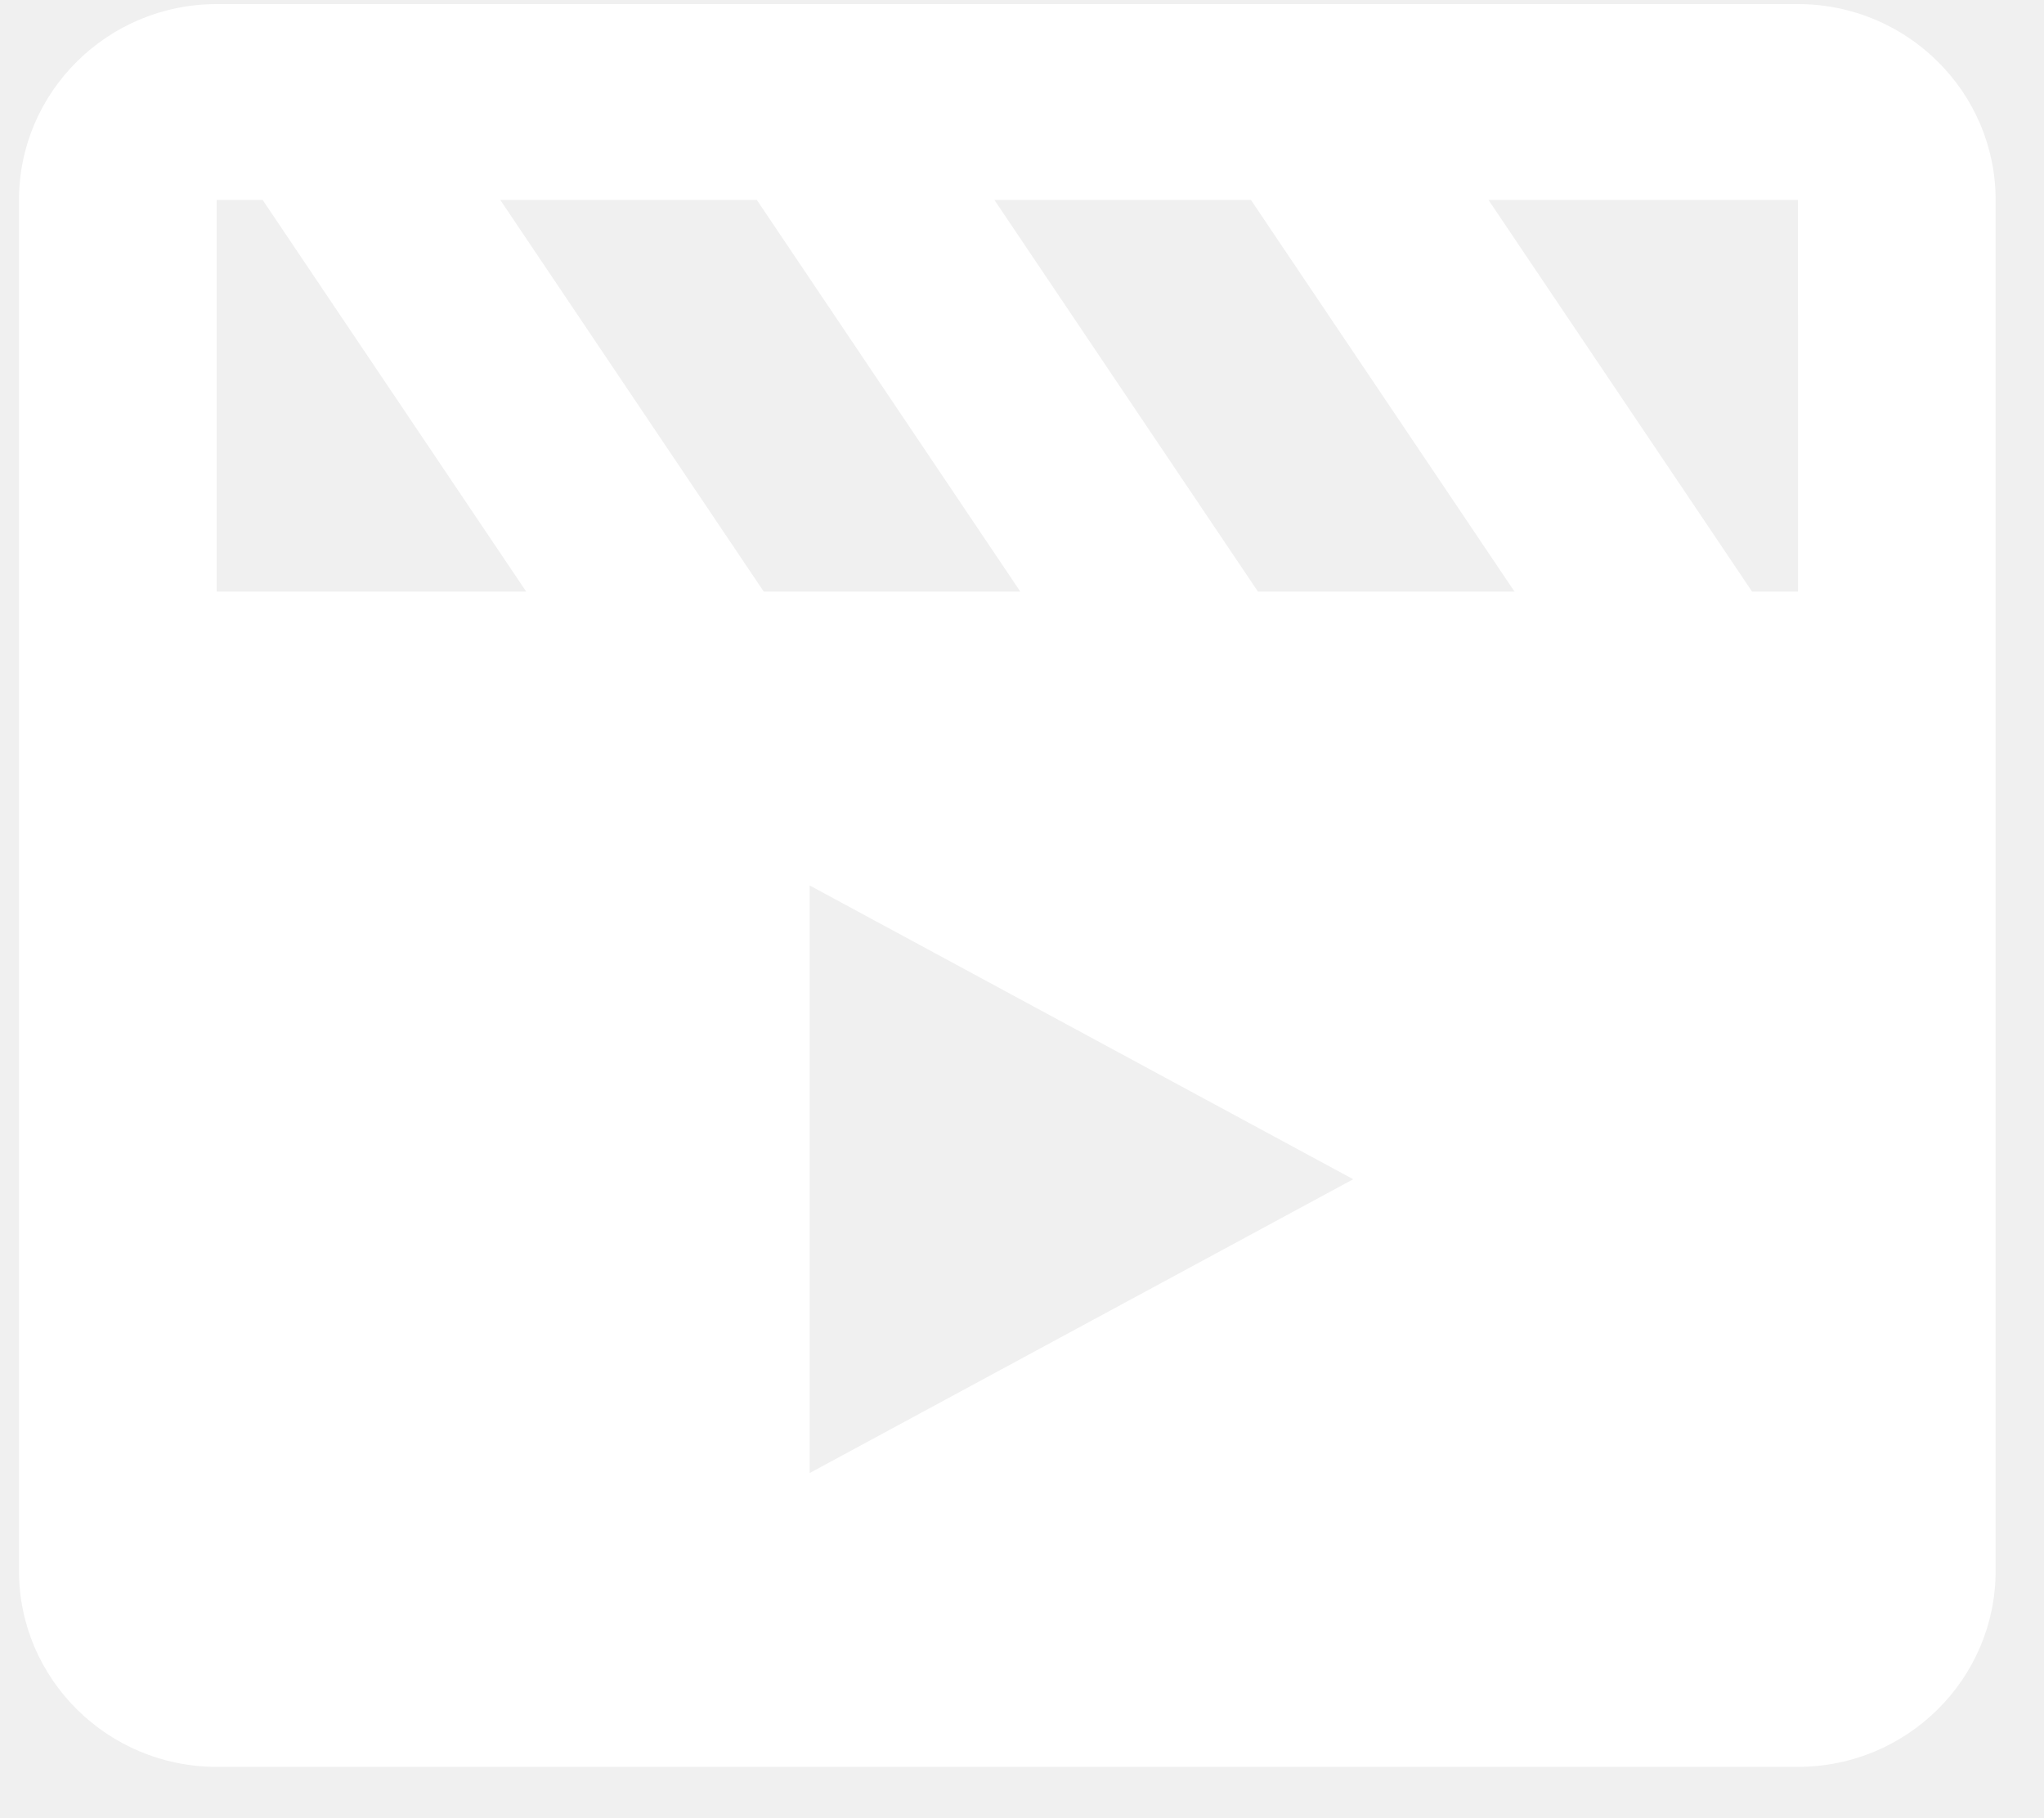
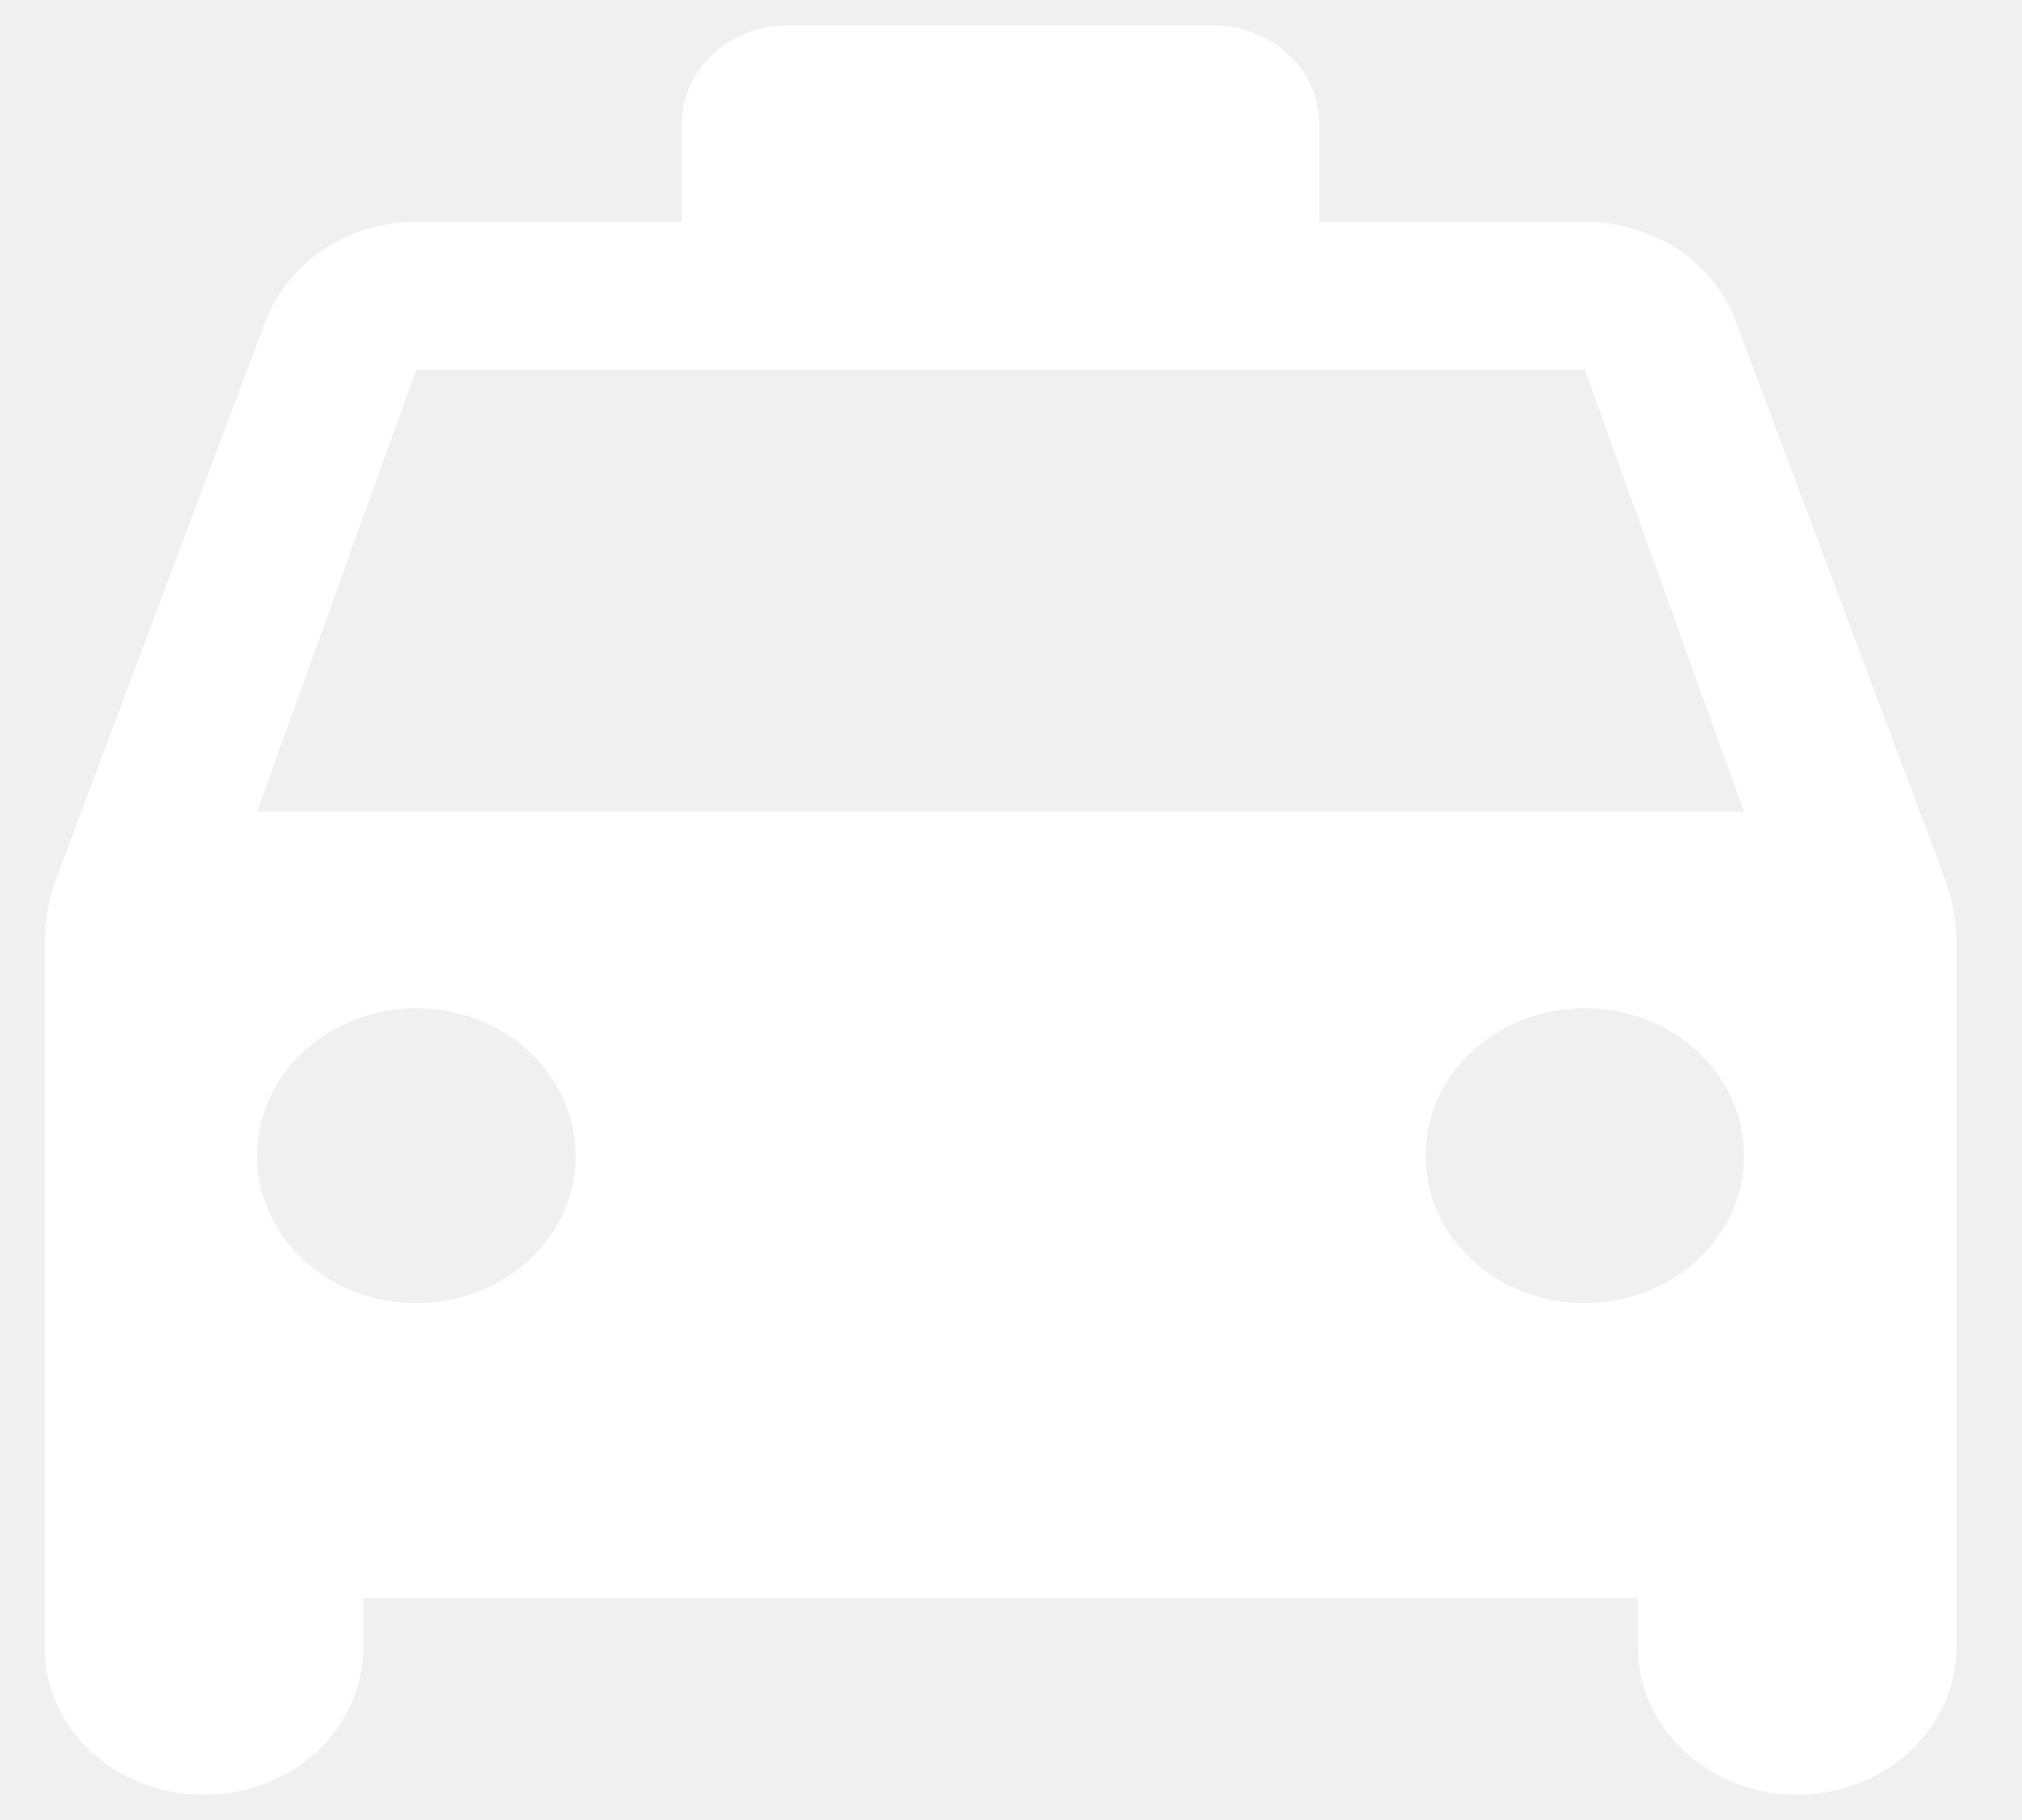
- <svg xmlns="http://www.w3.org/2000/svg" width="27" height="24" viewBox="0 0 27 24" fill="none">
-   <path d="M23.75 0.054H2.862C1.422 0.054 0.251 1.214 0.251 2.64V20.746C0.251 22.173 1.422 23.333 2.862 23.333H23.75C25.19 23.333 26.361 22.173 26.361 20.746V2.64C26.361 1.214 25.19 0.054 23.75 0.054ZM23.751 7.813C23.75 7.813 23.75 7.813 23.751 7.813H23.144L19.662 2.64H23.75L23.751 7.813ZM17.875 15.573L10.695 19.453V11.693L17.875 15.573ZM16.617 7.813L13.135 2.64H16.524L20.006 7.813H16.617ZM13.478 7.813H10.089L6.608 2.64H9.997L13.478 7.813ZM2.862 2.64H3.469L6.951 7.813H2.862V2.64Z" fill="white" />
+ <svg xmlns="http://www.w3.org/2000/svg" width="30" height="27" viewBox="0 0 30 27" fill="none">
+   <path d="M25.75 4.765C25.435 3.904 24.553 3.292 23.512 3.292H19.573V1.833C19.573 1.031 18.864 0.375 17.997 0.375H11.693C10.826 0.375 10.117 1.031 10.117 1.833V3.292H6.177C5.137 3.292 4.27 3.904 3.94 4.765L0.835 13.033C0.725 13.34 0.662 13.66 0.662 13.996V24.438C0.662 25.648 1.717 26.625 3.026 26.625C4.334 26.625 5.389 25.648 5.389 24.438V23.708H24.3V24.438C24.3 25.633 25.356 26.625 26.664 26.625C27.957 26.625 29.028 25.648 29.028 24.438V13.996C29.028 13.675 28.965 13.34 28.855 13.033L25.75 4.765ZM6.177 19.333C4.869 19.333 3.813 18.356 3.813 17.146C3.813 15.935 4.869 14.958 6.177 14.958C7.485 14.958 8.541 15.935 8.541 17.146C8.541 18.356 7.485 19.333 6.177 19.333ZM23.512 19.333C22.204 19.333 21.149 18.356 21.149 17.146C21.149 15.935 22.204 14.958 23.512 14.958C24.821 14.958 25.876 15.935 25.876 17.146C25.876 18.356 24.821 19.333 23.512 19.333ZM3.813 12.042L6.177 5.479H23.512L25.876 12.042H3.813Z" fill="white" />
</svg>
